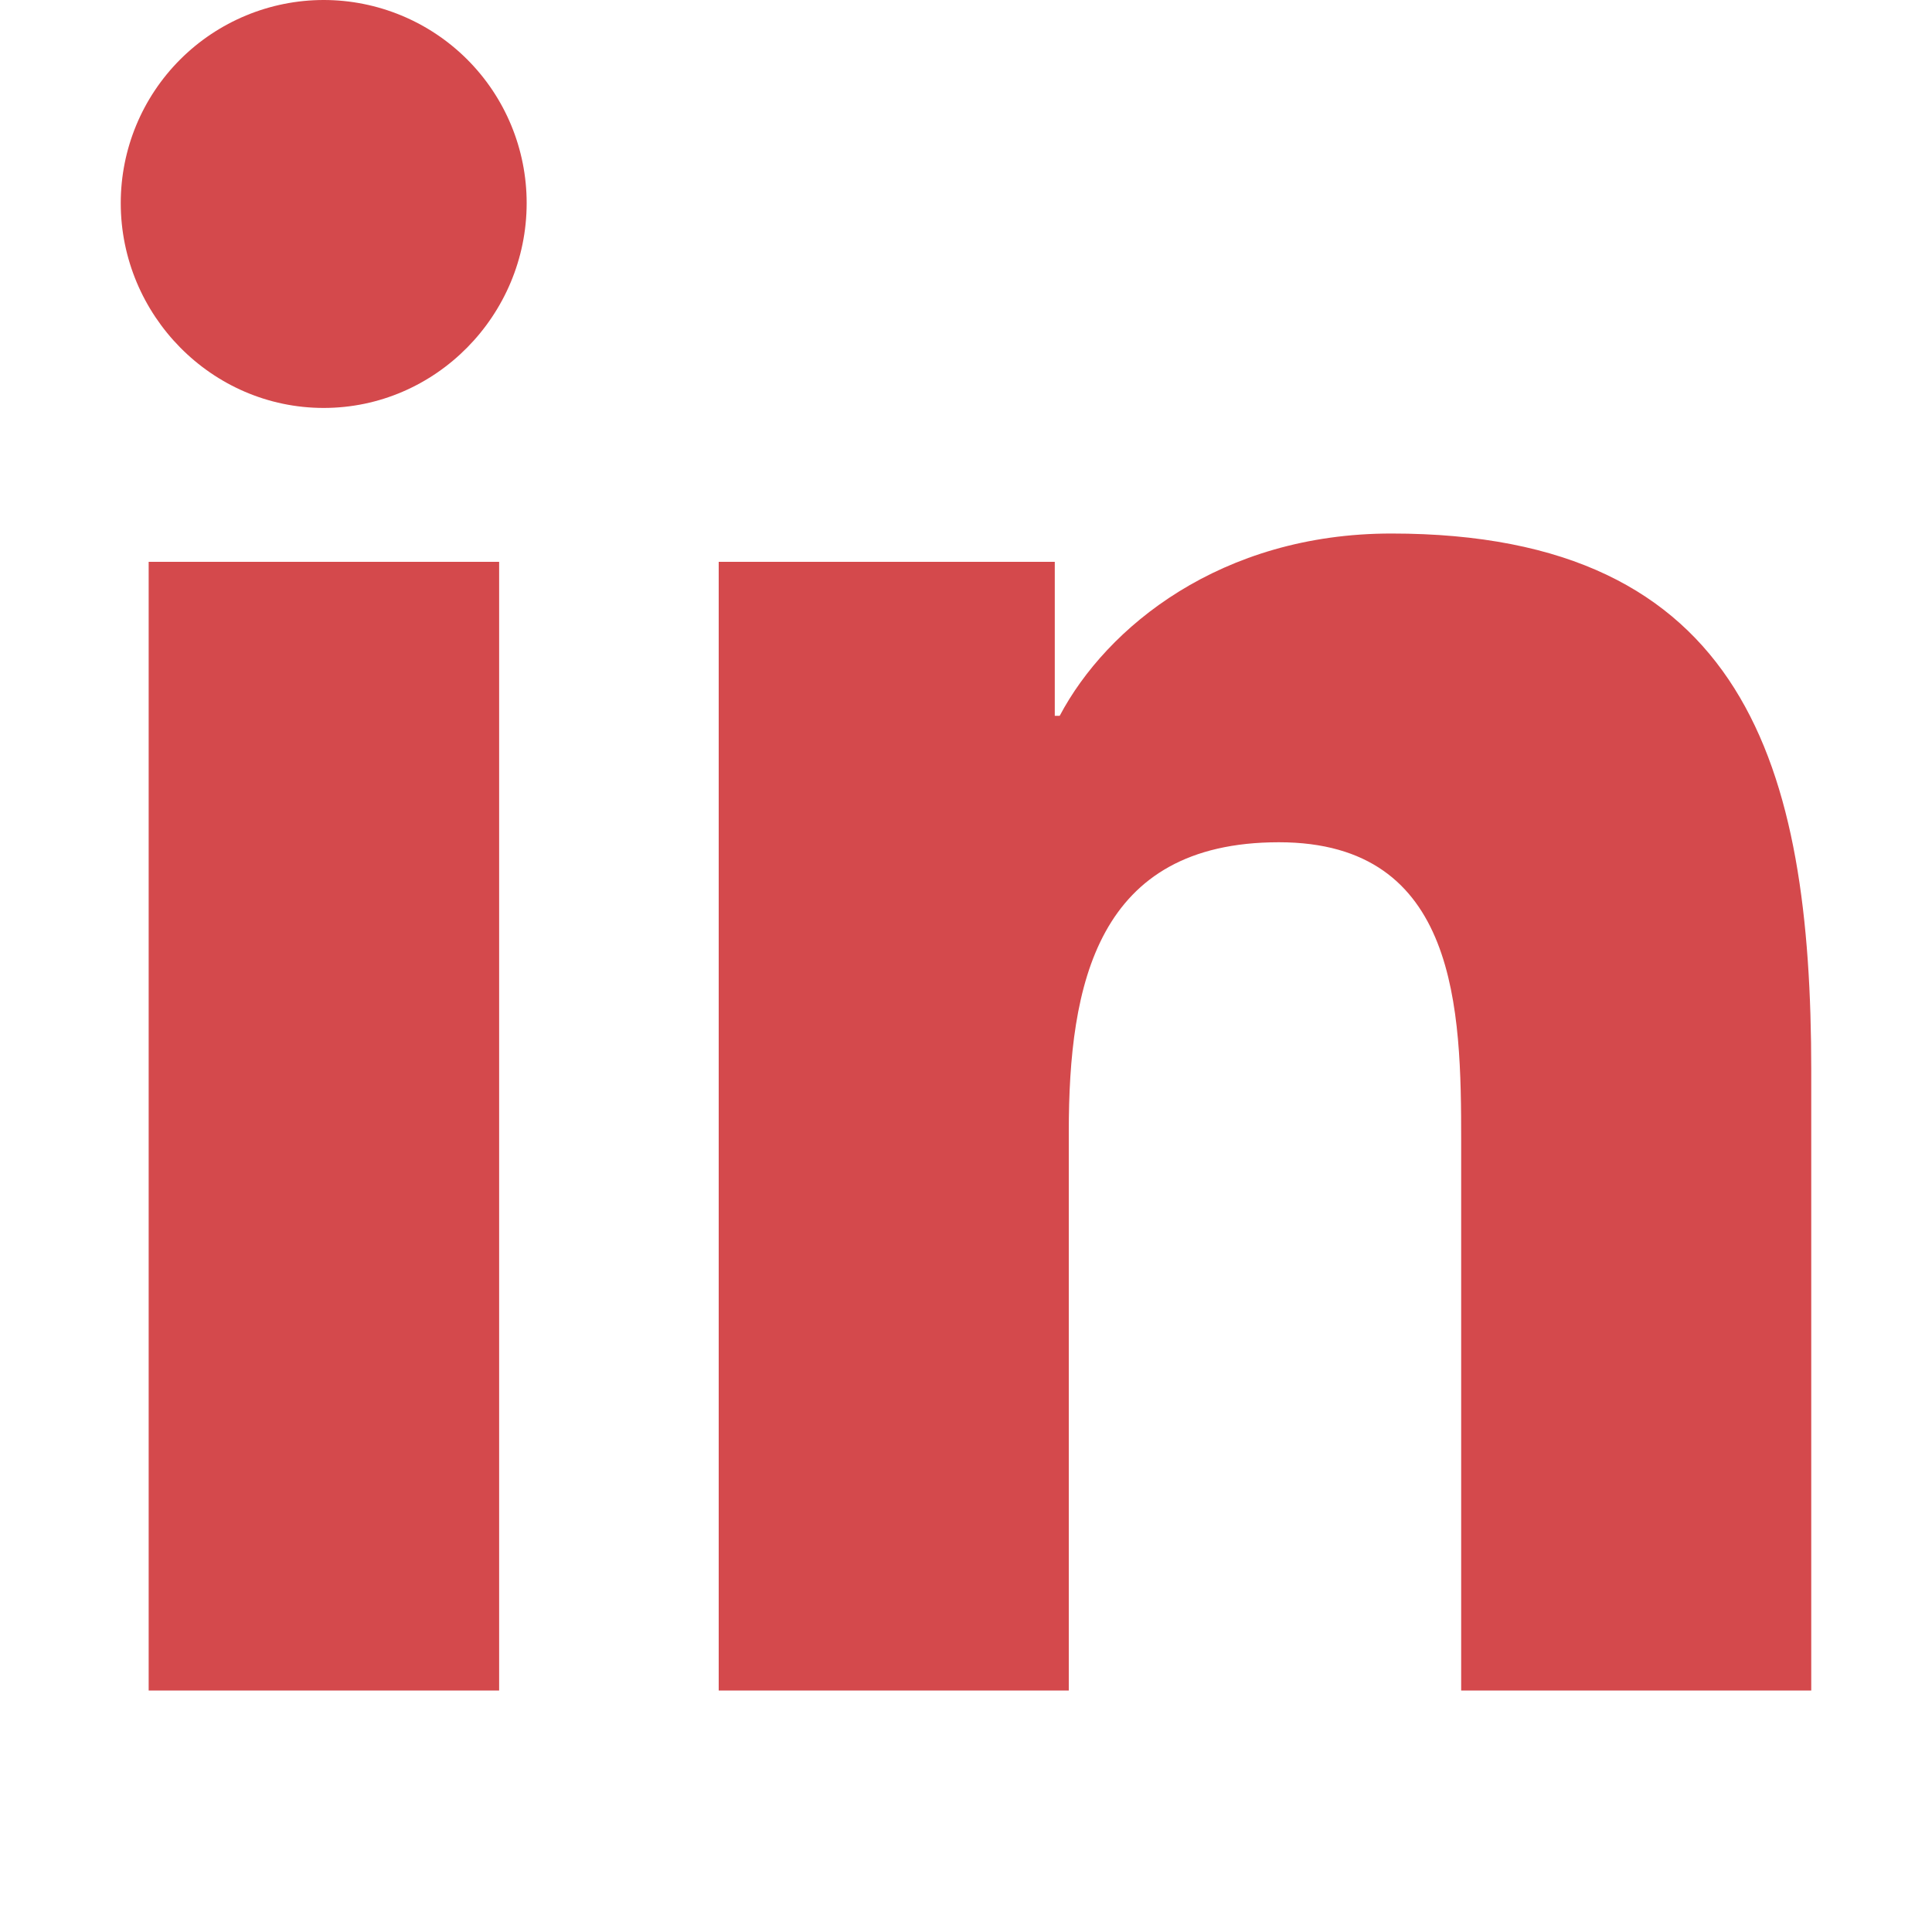
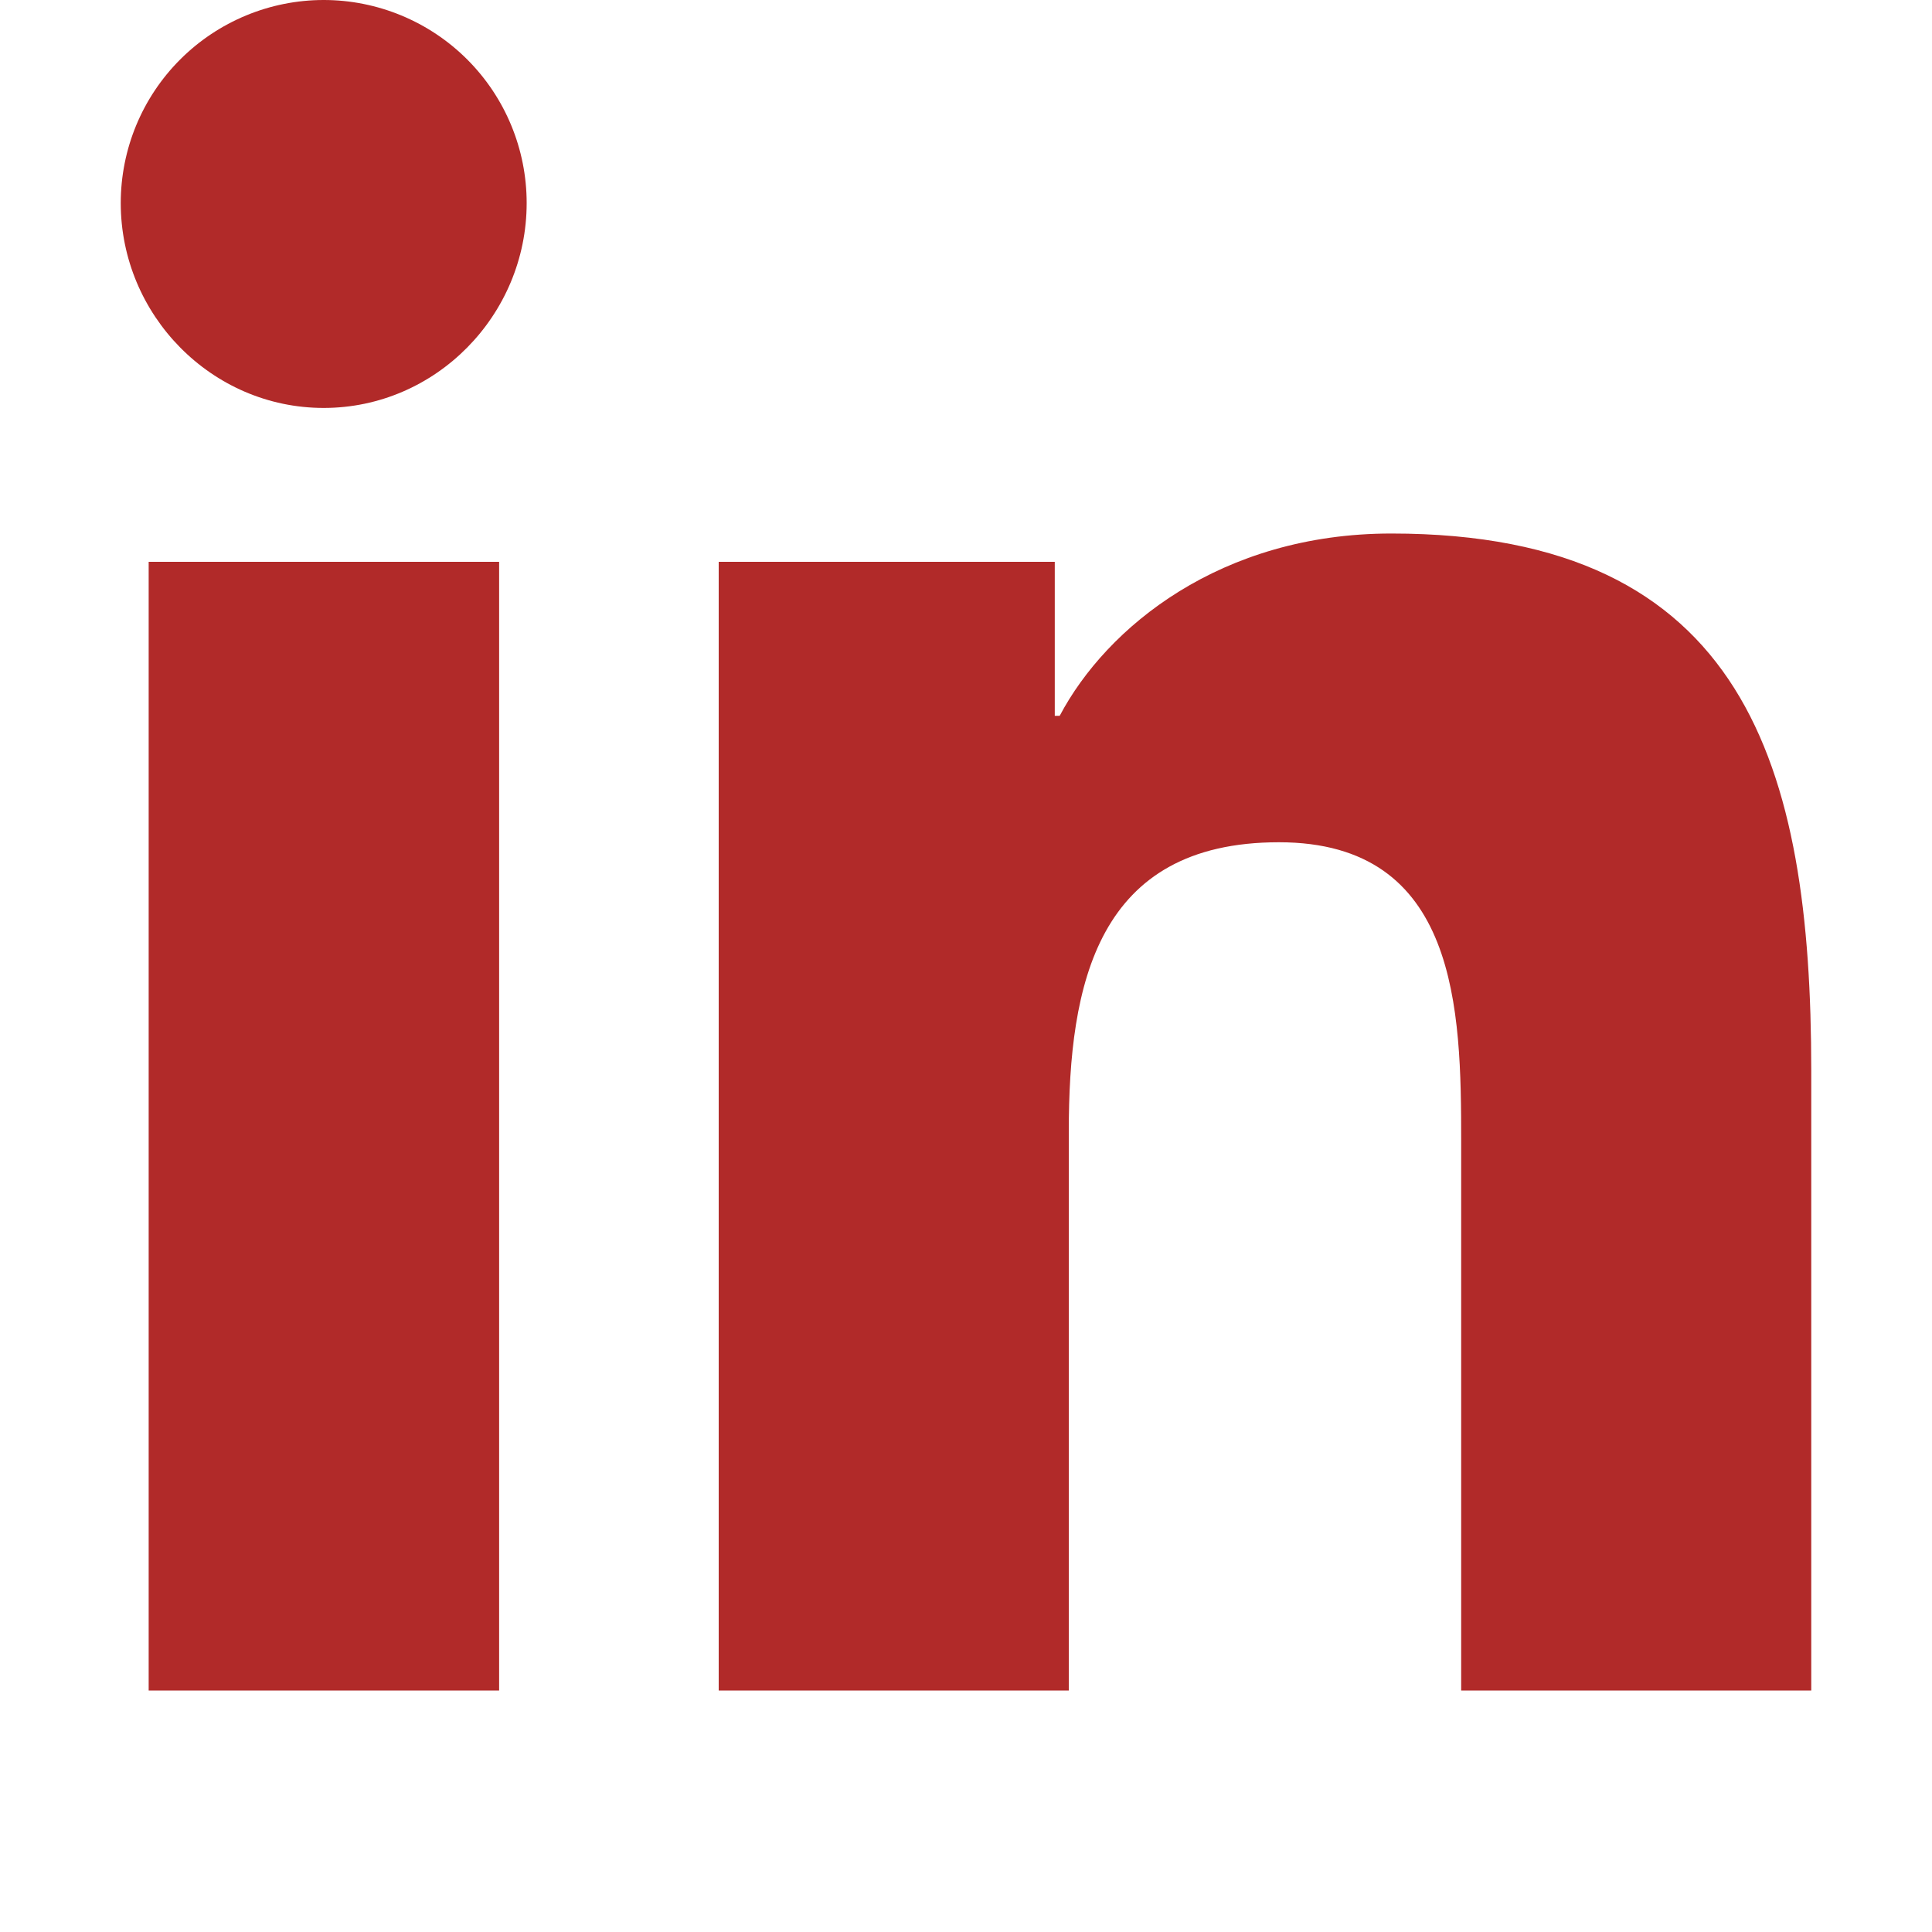
- <svg xmlns="http://www.w3.org/2000/svg" width="20" height="20" viewBox="0 0 20 20" fill="none">
-   <path d="M5.167 17.5H1.539V5.816H5.167V17.5ZM3.351 4.223C2.191 4.223 1.25 3.262 1.25 2.102C1.25 1.544 1.471 1.01 1.865 0.616C2.259 0.222 2.794 0 3.351 0C3.908 0 4.443 0.222 4.837 0.616C5.231 1.01 5.452 1.544 5.452 2.102C5.452 3.262 4.511 4.223 3.351 4.223ZM18.746 17.5H15.126V11.812C15.126 10.457 15.098 8.719 13.239 8.719C11.353 8.719 11.064 10.191 11.064 11.715V17.5H7.44V5.816H10.919V7.41H10.97C11.455 6.492 12.638 5.523 14.403 5.523C18.075 5.523 18.75 7.941 18.75 11.082V17.5H18.746Z" fill="#D4494C" />
+ <svg xmlns="http://www.w3.org/2000/svg" width="22" height="22" viewBox="0 0 20 20" fill="none">
+   <path d="M5.167 17.5H1.539V5.816H5.167V17.5ZM3.351 4.223C2.191 4.223 1.25 3.262 1.25 2.102C1.25 1.544 1.471 1.01 1.865 0.616C2.259 0.222 2.794 0 3.351 0C3.908 0 4.443 0.222 4.837 0.616C5.231 1.01 5.452 1.544 5.452 2.102C5.452 3.262 4.511 4.223 3.351 4.223ZM18.746 17.5H15.126V11.812C15.126 10.457 15.098 8.719 13.239 8.719C11.353 8.719 11.064 10.191 11.064 11.715V17.5H7.44V5.816H10.919V7.41H10.97C11.455 6.492 12.638 5.523 14.403 5.523C18.075 5.523 18.75 7.941 18.75 11.082V17.5H18.746Z" fill="#b12a29" />
</svg>
